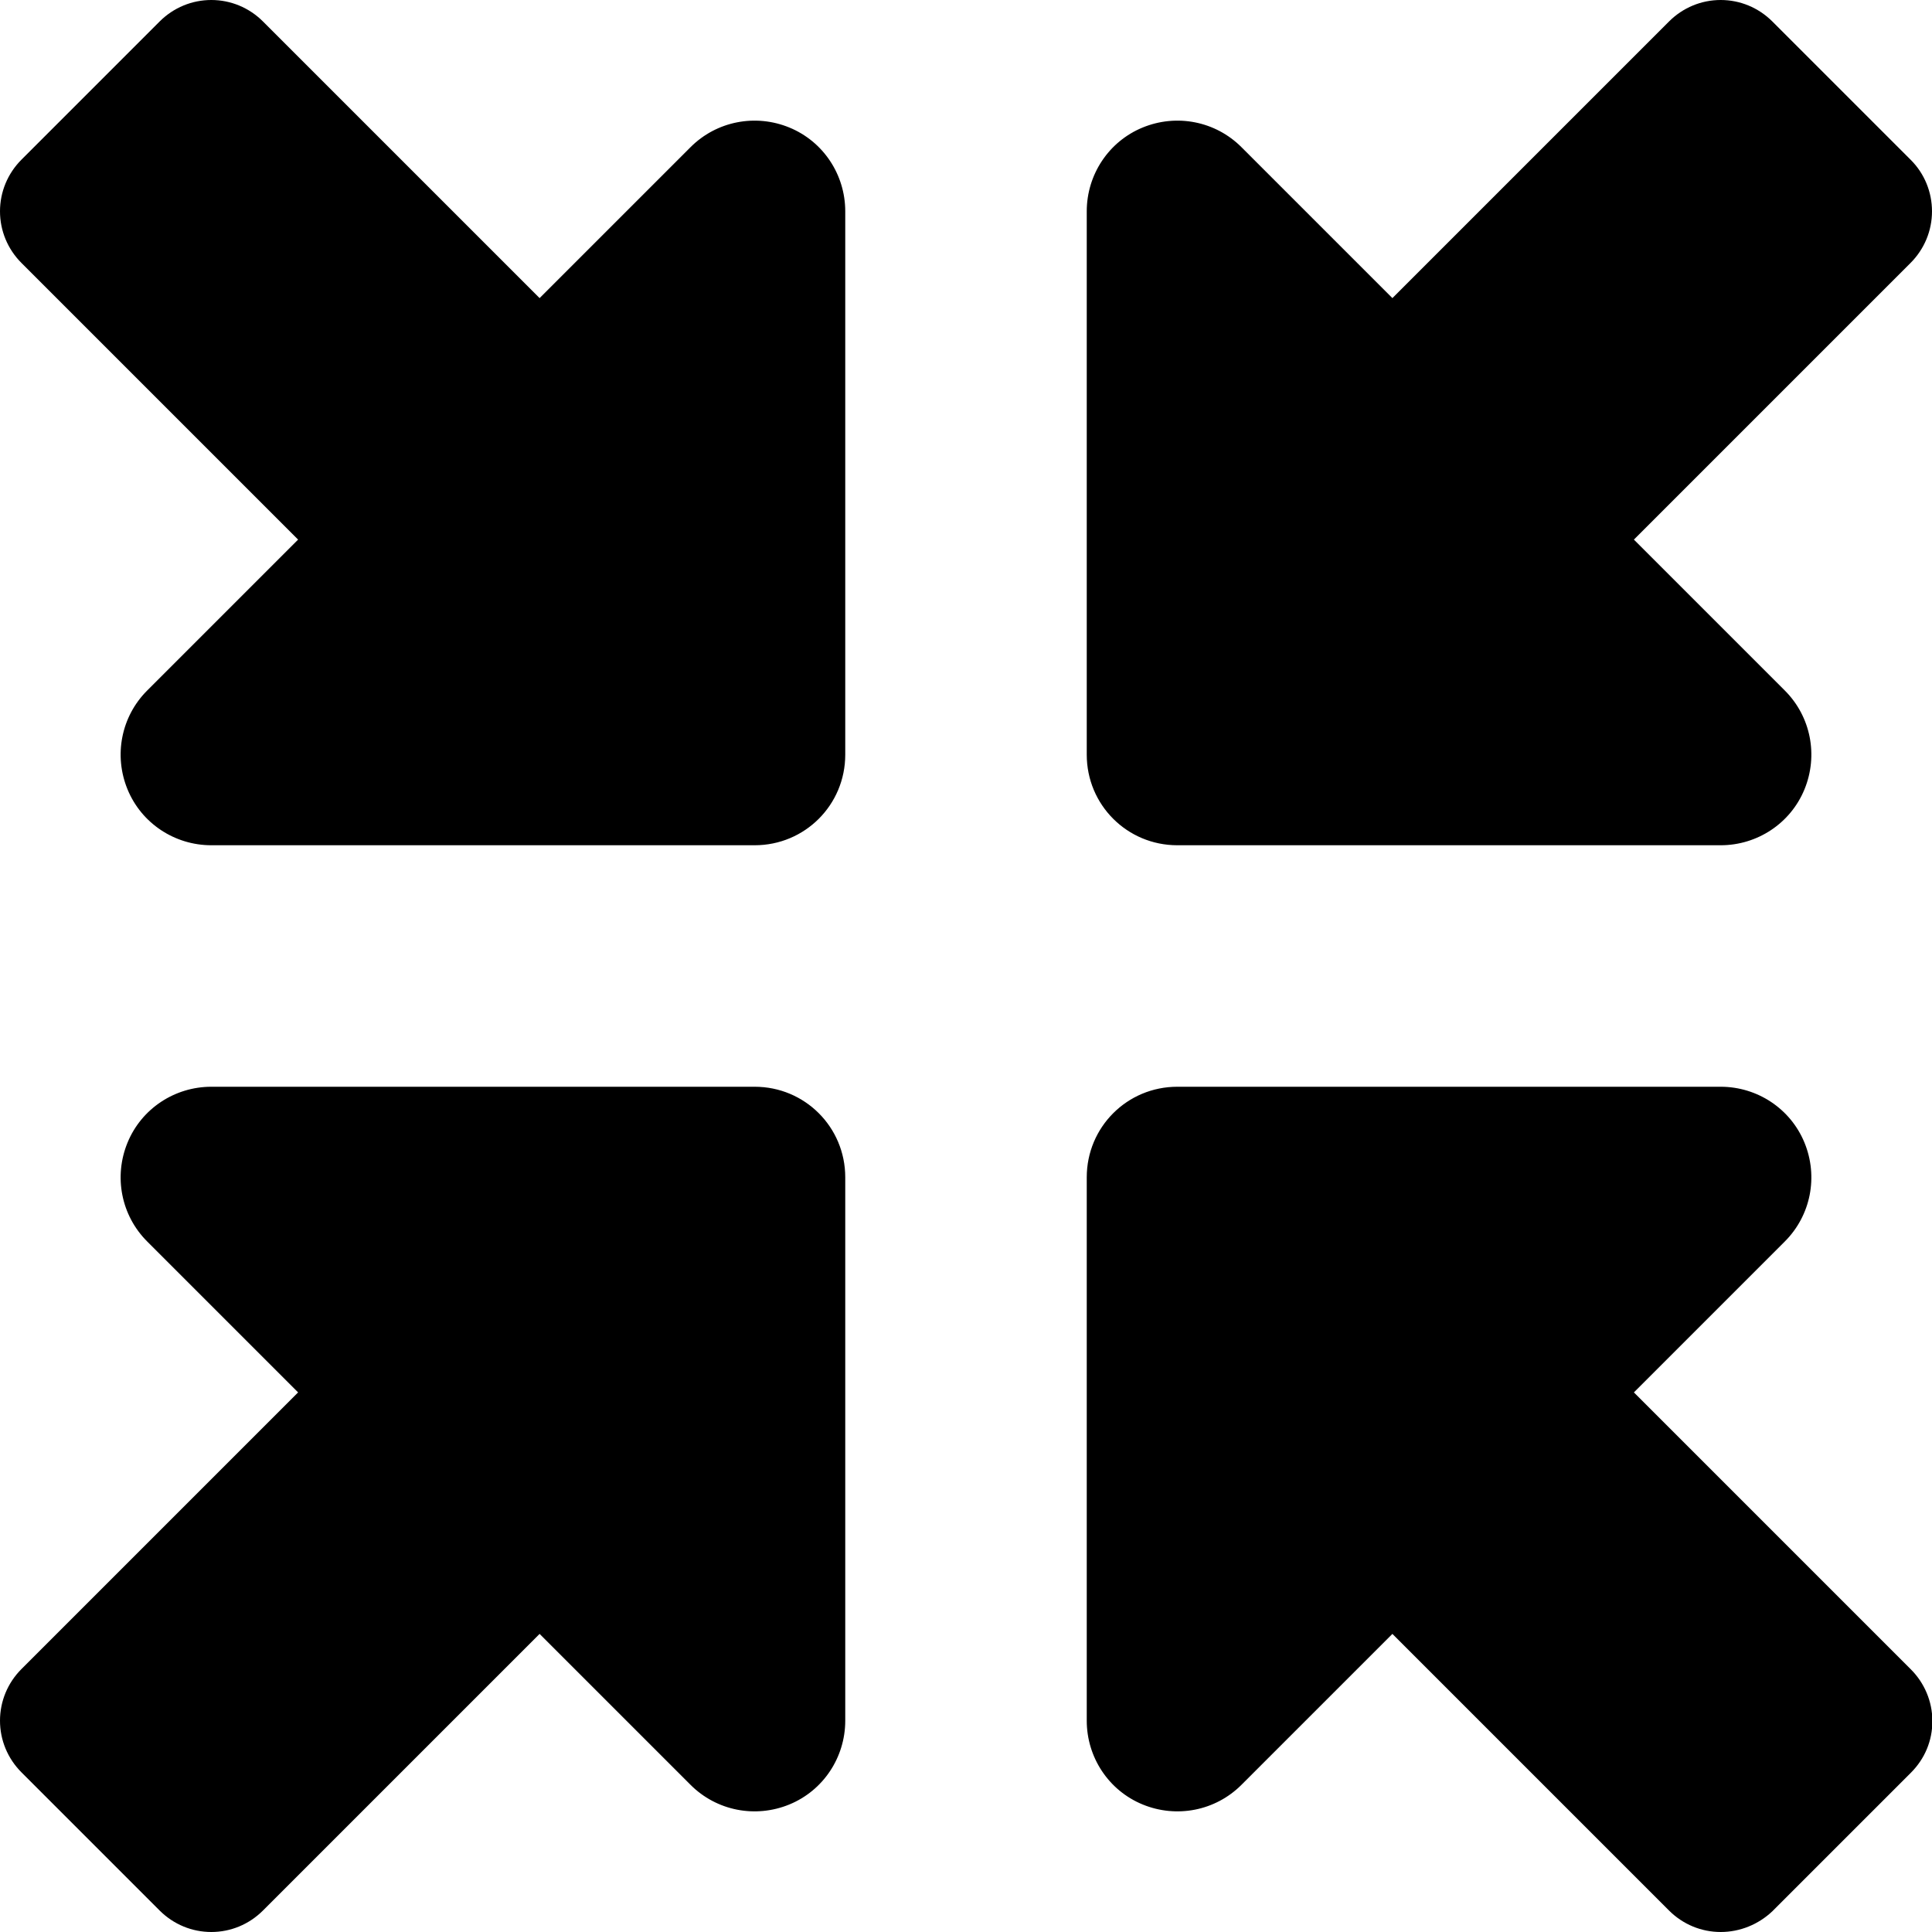
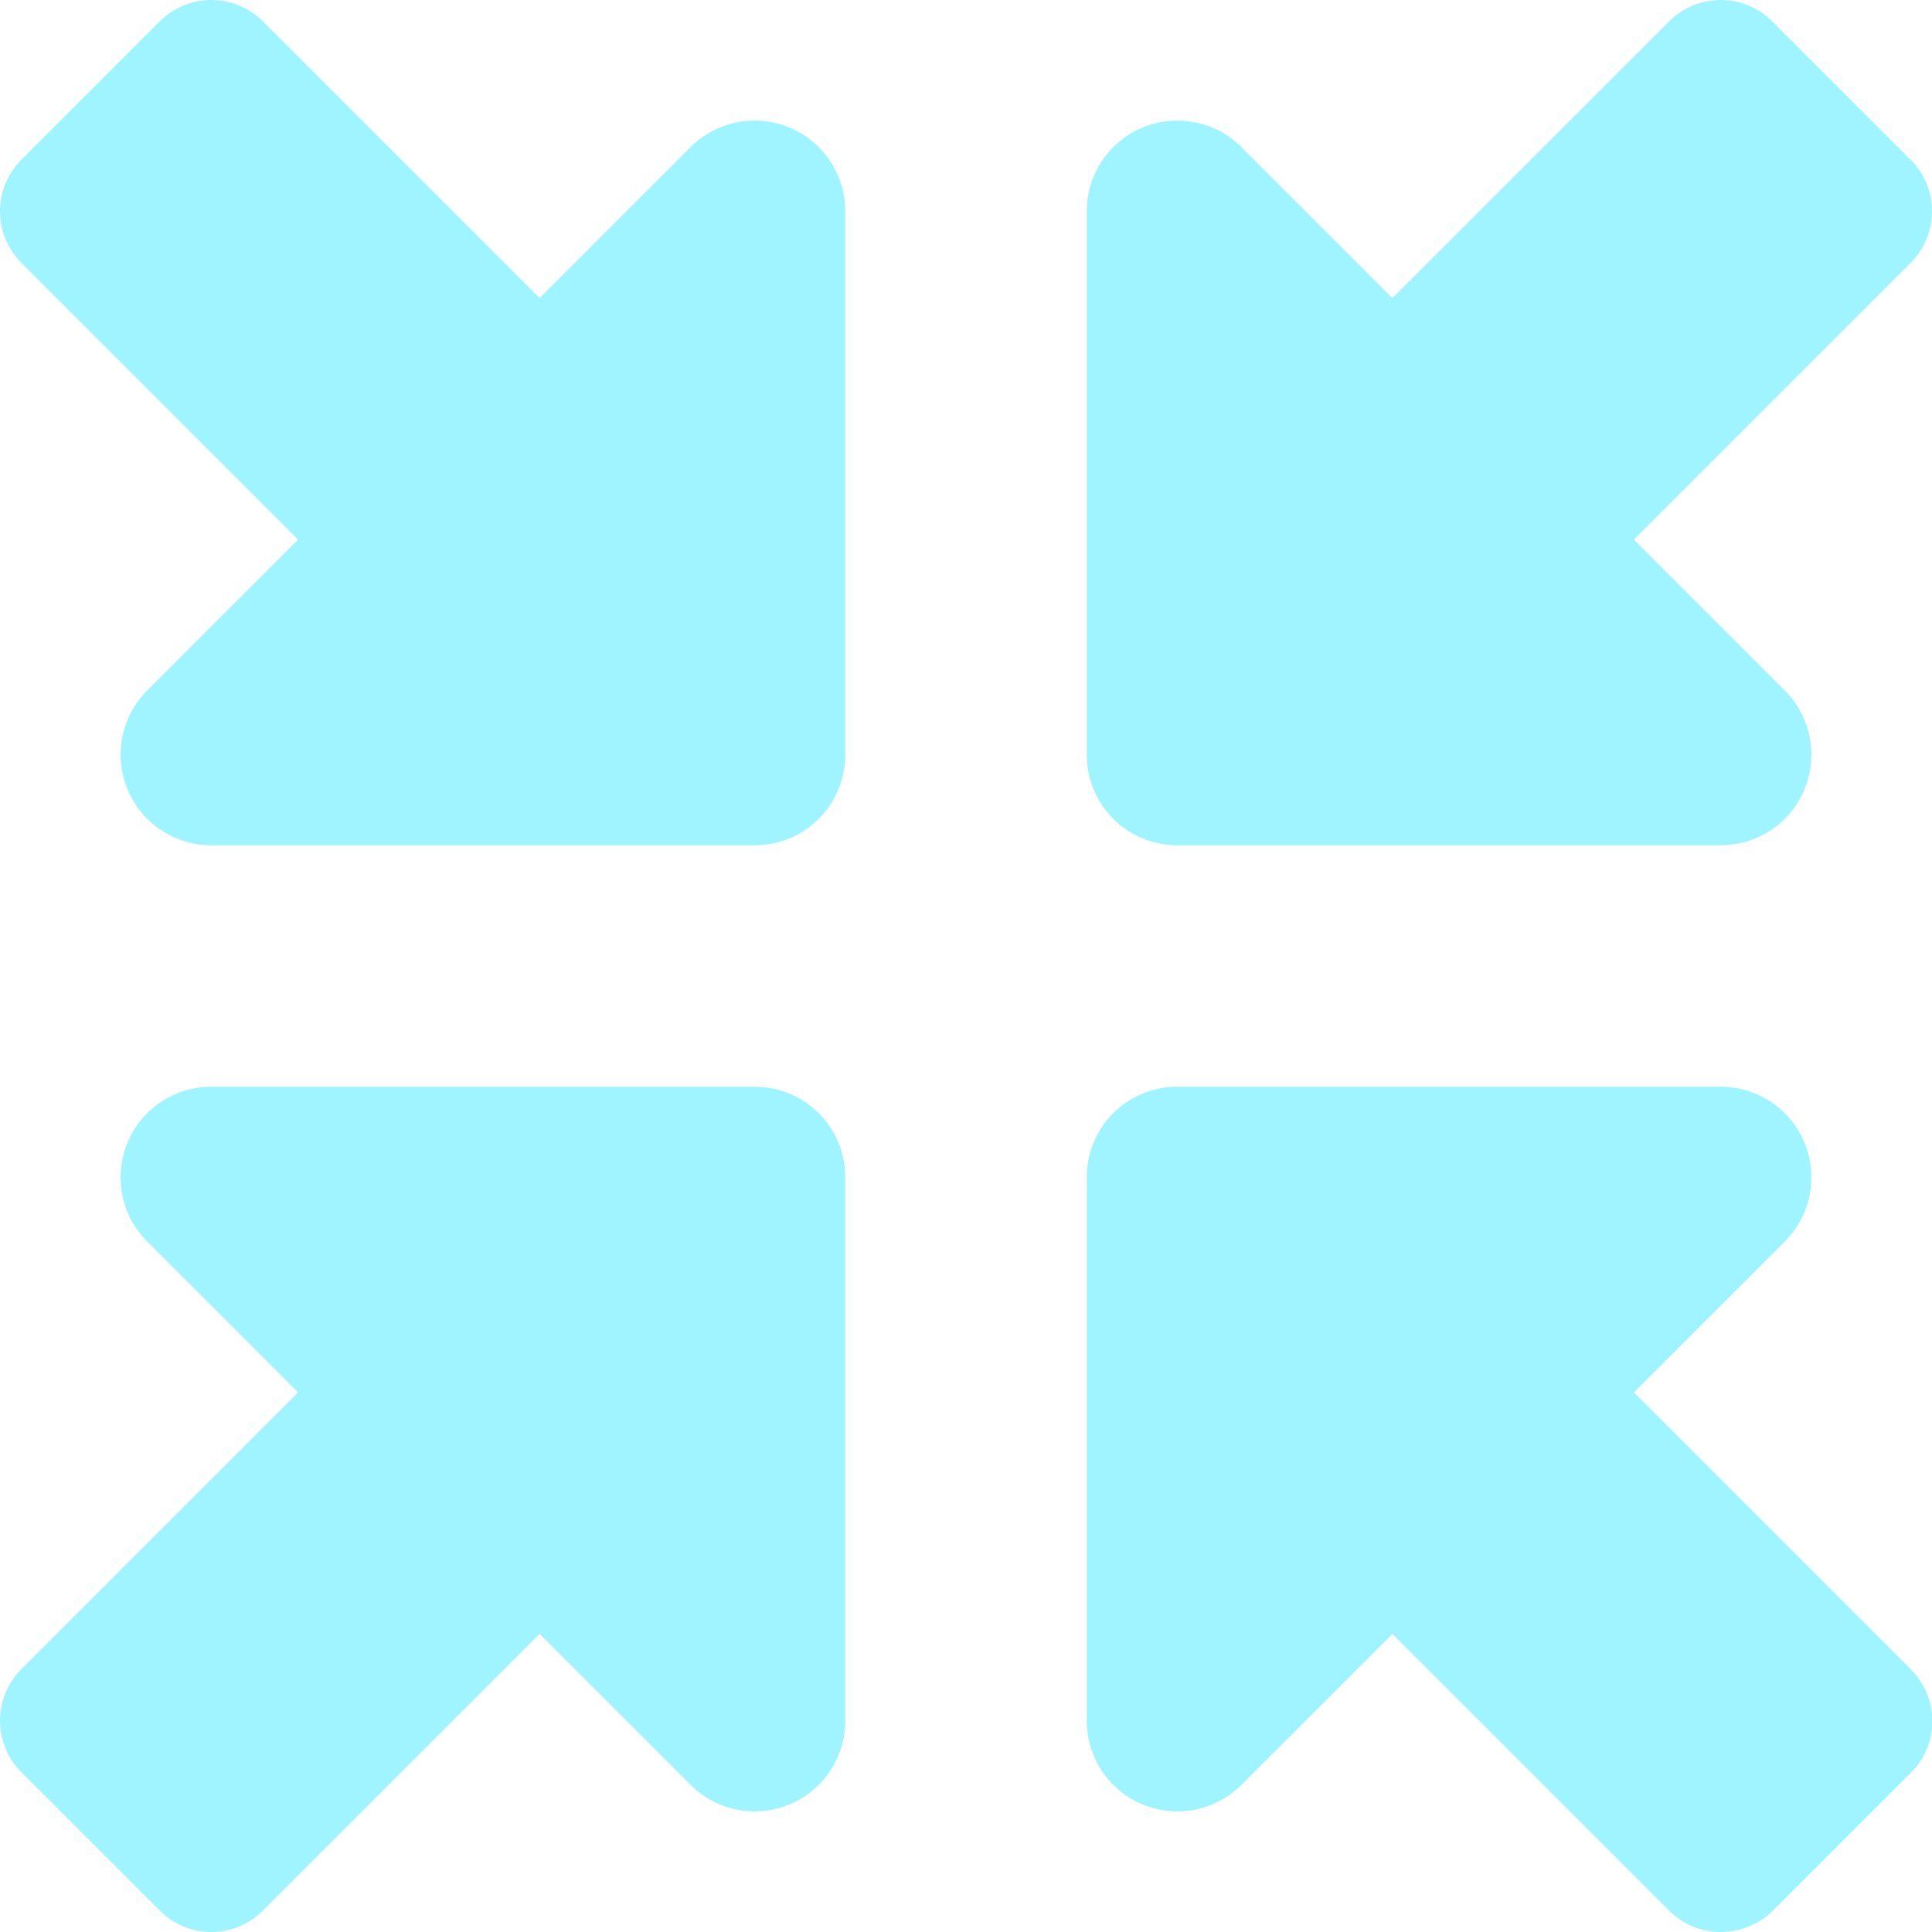
<svg xmlns="http://www.w3.org/2000/svg" viewBox="0 0 512 512">
-   <path d="M456 224H312c-13.3 0-24-10.7-24-24V56c0-9.7 5.8-18.5 14.8-22.2s19.3-1.7 26.2 5.2l40 40L442.3 5.7C446 2 450.9 0 456 0s10 2 13.7 5.7l36.7 36.7C510 46 512 50.9 512 56s-2 10-5.7 13.7L433 143l40 40c6.9 6.9 8.9 17.2 5.2 26.2s-12.5 14.8-22.2 14.8zm0 64c9.7 0 18.5 5.8 22.2 14.8s1.7 19.3-5.2 26.2l-40 40 73.4 73.4c3.6 3.6 5.7 8.5 5.7 13.7s-2 10-5.7 13.7l-36.7 36.7C466 510 461.1 512 456 512s-10-2-13.7-5.7L369 433l-40 40c-6.9 6.9-17.2 8.9-26.2 5.2s-14.8-12.5-14.8-22.2V312c0-13.3 10.7-24 24-24H456zm-256 0c13.3 0 24 10.7 24 24V456c0 9.7-5.8 18.5-14.8 22.2s-19.3 1.7-26.2-5.2l-40-40L69.7 506.3C66 510 61.1 512 56 512s-10-2-13.7-5.7L5.7 469.7C2 466 0 461.1 0 456s2-10 5.7-13.7L79 369 39 329c-6.9-6.9-8.9-17.2-5.2-26.2s12.5-14.8 22.2-14.8H200zM56 224c-9.7 0-18.5-5.8-22.2-14.8s-1.7-19.3 5.2-26.2l40-40L5.7 69.7C2 66 0 61.1 0 56s2-10 5.7-13.7L42.3 5.7C46 2 50.9 0 56 0s10 2 13.7 5.7L143 79l40-40c6.9-6.9 17.2-8.9 26.2-5.2s14.8 12.5 14.8 22.2V200c0 13.3-10.7 24-24 24H56z" />
+   <path style="fill:rgb(159, 244, 255)" d="M456 224H312c-13.3 0-24-10.7-24-24V56c0-9.7 5.8-18.5 14.8-22.2s19.3-1.7 26.2 5.2l40 40L442.3 5.7C446 2 450.9 0 456 0s10 2 13.7 5.7l36.7 36.7C510 46 512 50.9 512 56s-2 10-5.7 13.7L433 143l40 40c6.9 6.9 8.9 17.2 5.2 26.2s-12.5 14.8-22.2 14.8zm0 64c9.7 0 18.5 5.8 22.2 14.8s1.7 19.3-5.2 26.2l-40 40 73.4 73.4c3.6 3.6 5.7 8.5 5.7 13.7s-2 10-5.7 13.7l-36.7 36.7C466 510 461.1 512 456 512s-10-2-13.7-5.7L369 433l-40 40c-6.9 6.9-17.2 8.9-26.2 5.2s-14.8-12.5-14.8-22.2V312c0-13.3 10.7-24 24-24H456zm-256 0c13.3 0 24 10.7 24 24V456c0 9.7-5.8 18.5-14.8 22.2s-19.3 1.7-26.2-5.2l-40-40L69.7 506.3C66 510 61.1 512 56 512s-10-2-13.7-5.7L5.7 469.7C2 466 0 461.1 0 456s2-10 5.7-13.7L79 369 39 329c-6.9-6.9-8.9-17.2-5.2-26.2s12.5-14.8 22.2-14.8H200zM56 224c-9.7 0-18.5-5.8-22.2-14.8s-1.7-19.3 5.2-26.2l40-40L5.7 69.7C2 66 0 61.1 0 56s2-10 5.7-13.7L42.3 5.7C46 2 50.9 0 56 0s10 2 13.7 5.7L143 79l40-40c6.9-6.9 17.2-8.9 26.2-5.2s14.8 12.5 14.8 22.2V200c0 13.3-10.7 24-24 24H56z" />
</svg>
